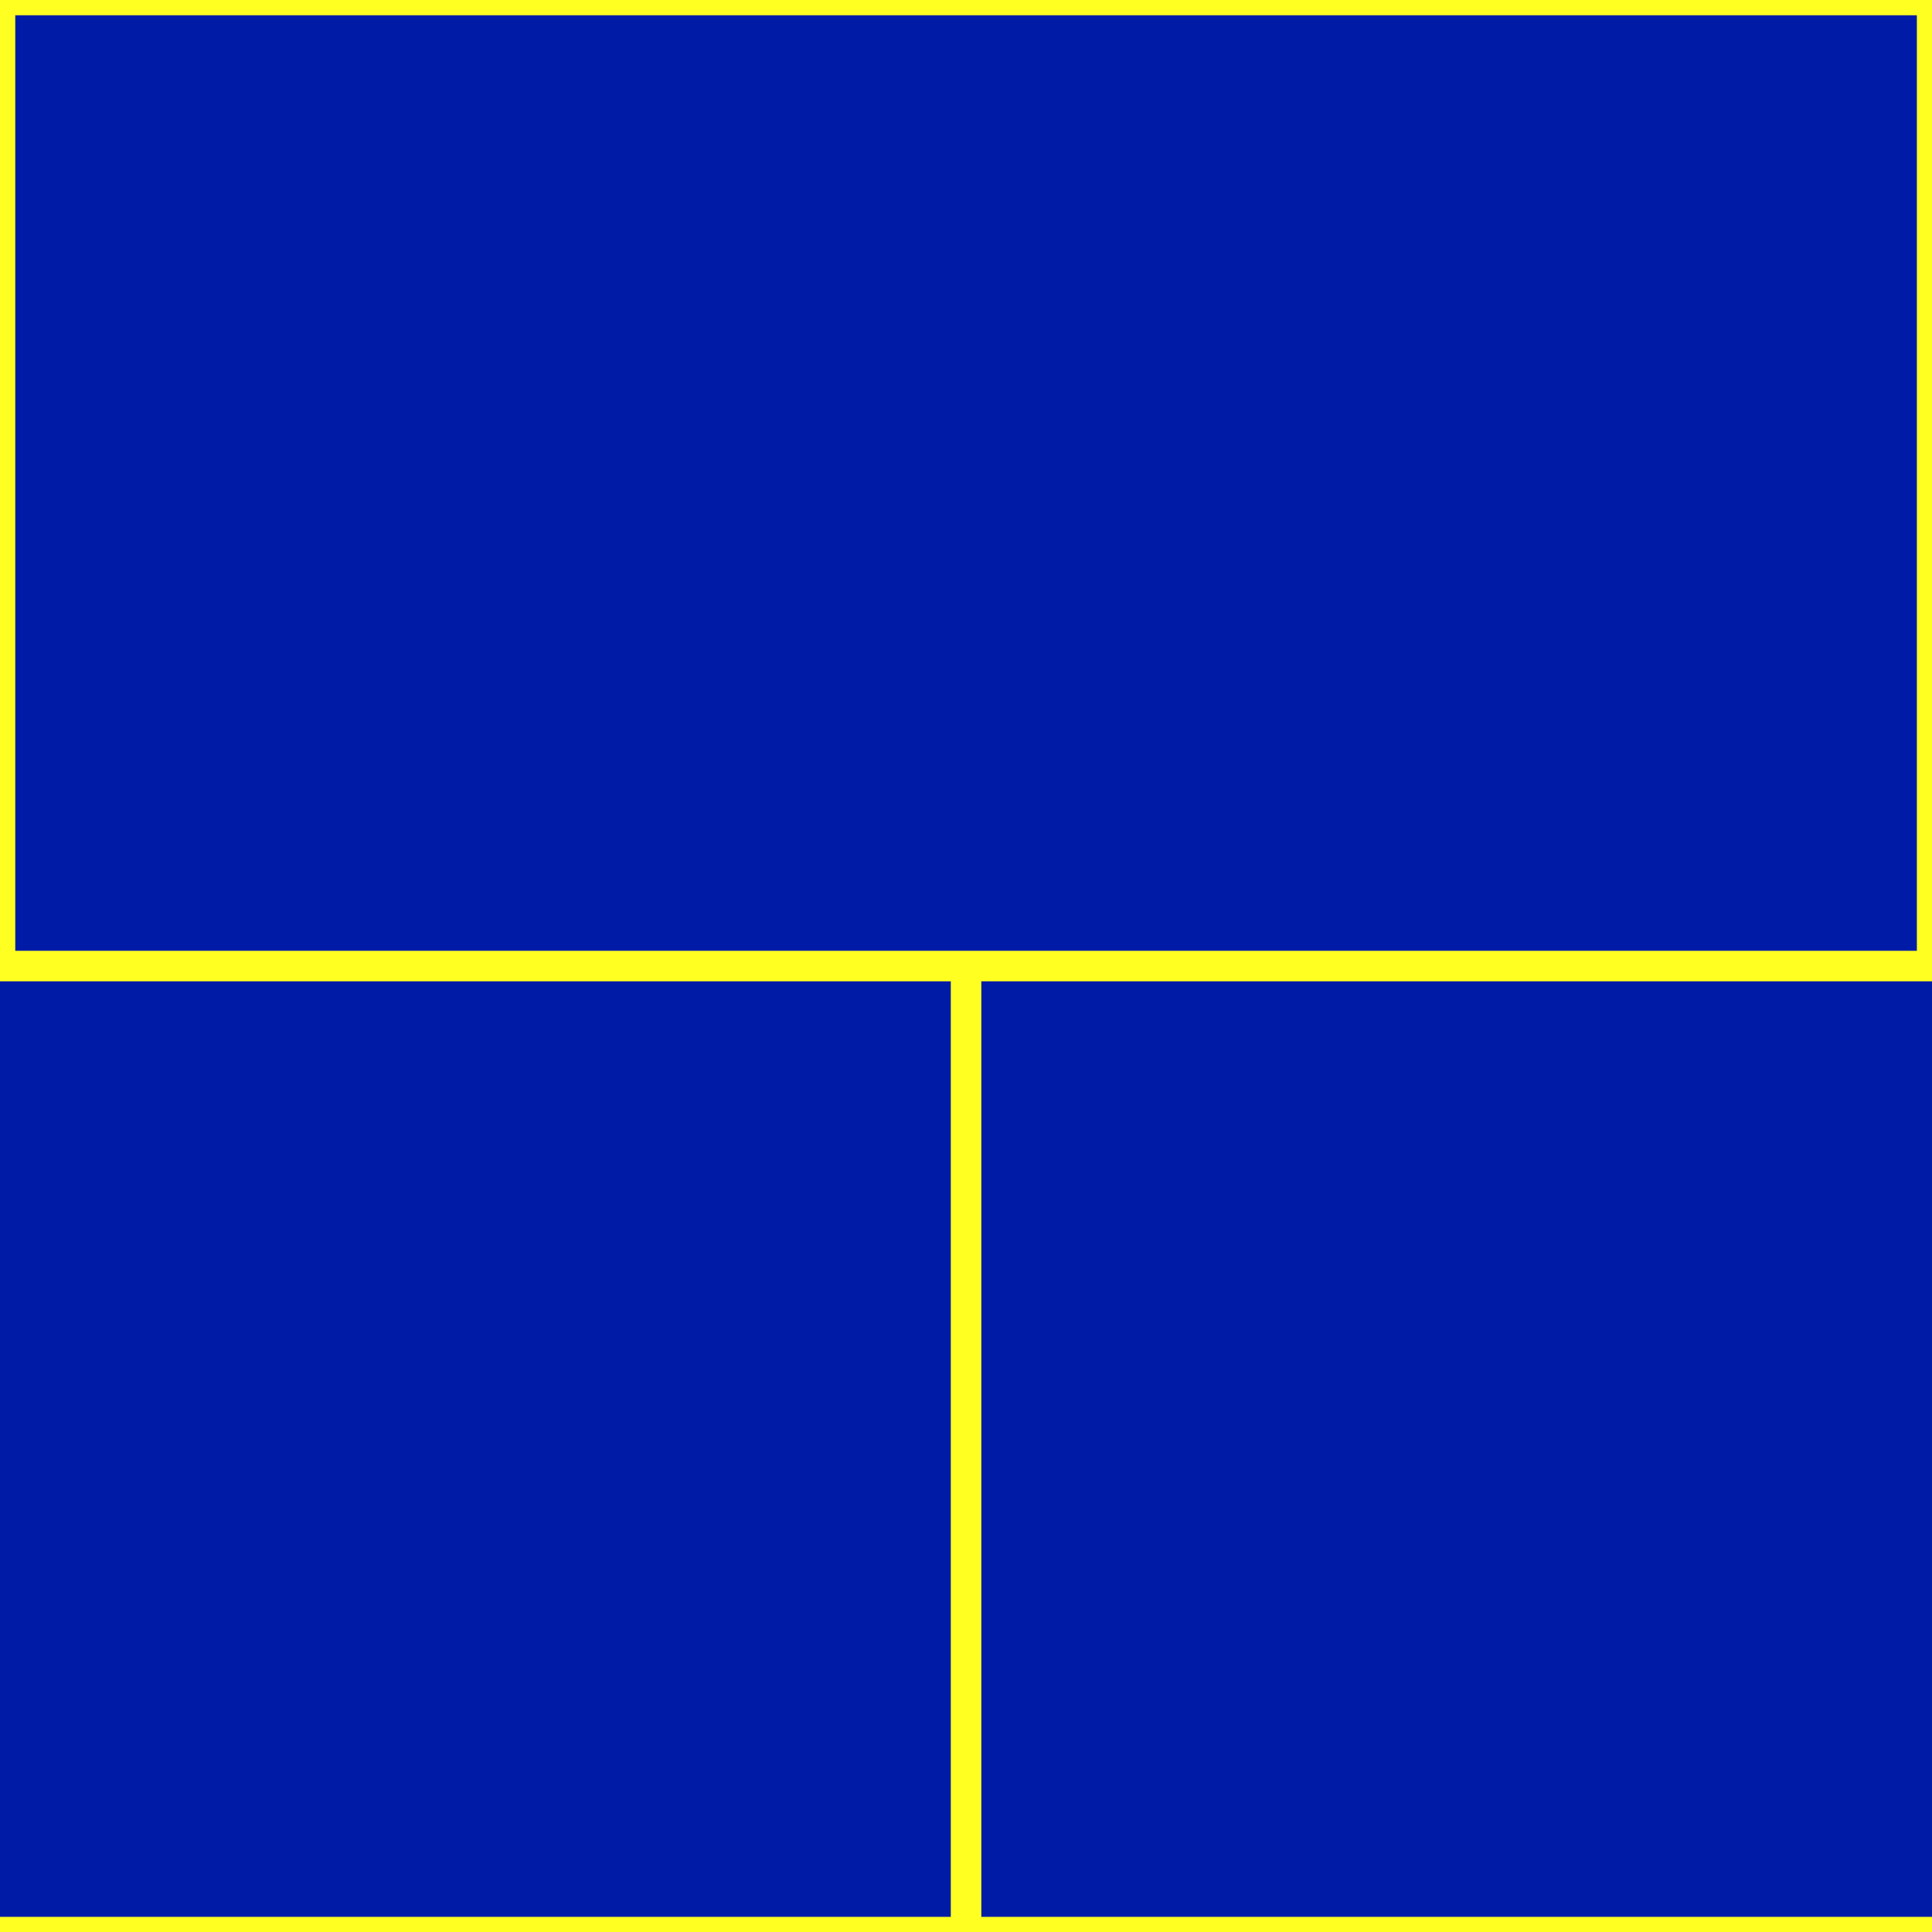
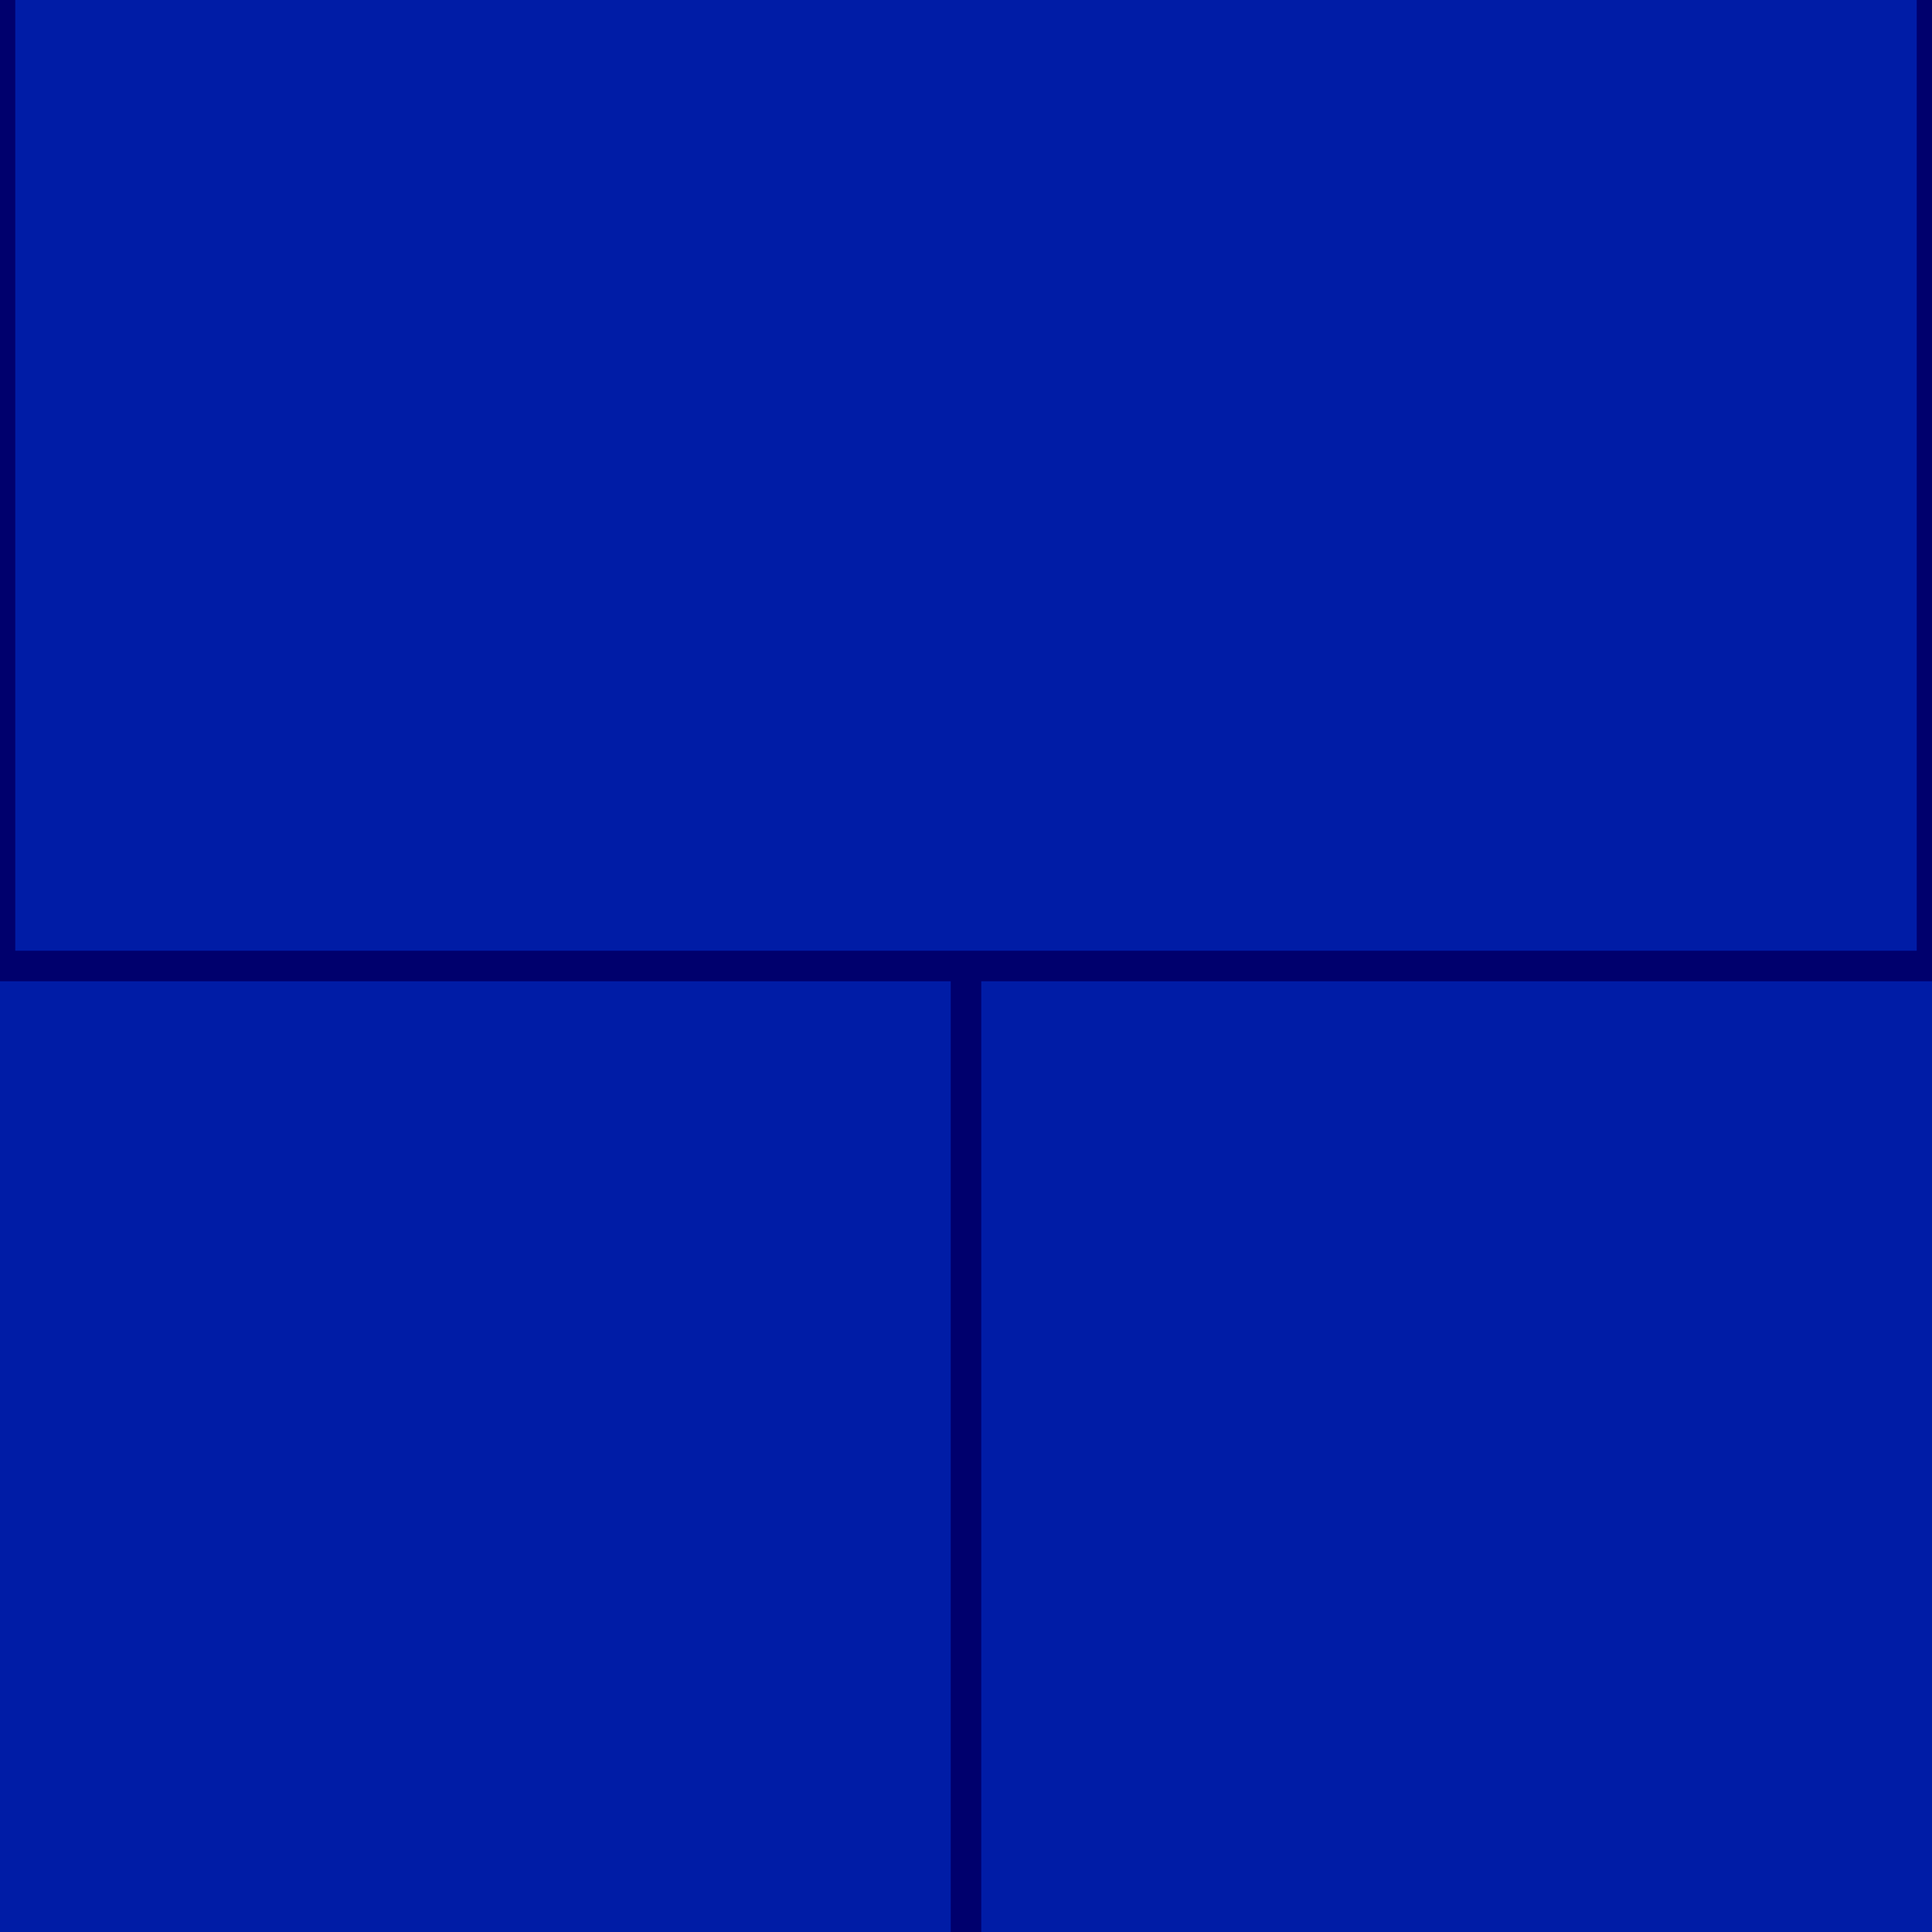
- <svg xmlns="http://www.w3.org/2000/svg" width="16" height="16" viewBox="0 0 4.233 4.233" version="1.1" id="svg1" xml:space="preserve">
+ <svg xmlns="http://www.w3.org/2000/svg" width="100" height="100" viewBox="0 0 26.458 26.458" version="1.1" id="svg1" xml:space="preserve">
  <defs id="defs1">
    <linearGradient id="swatch1">
      <stop style="stop-color:#001ca6;stop-opacity:1;" offset="0" id="stop1" />
    </linearGradient>
    <linearGradient id="linearGradient5460">
      <stop style="stop-color:#e6e6e6;stop-opacity:1" offset="0" id="stop5462" />
      <stop style="stop-color:#ffffff;stop-opacity:1" offset="1" id="stop5464" />
    </linearGradient>
    <linearGradient id="linearGradient5476">
      <stop style="stop-color:#772953;stop-opacity:1;" offset="0" id="stop5478" />
    </linearGradient>
-     <filter style="color-interpolation-filters:sRGB" id="filter1" x="-0.008" y="-0.008" width="1.016" height="1.016">
-       <feColorMatrix values="1 0 0 0 0 0 1 0 0 0 0 0 1 0 0 0 0 0 1000 -500 " id="feColorMatrix1" />
-     </filter>
  </defs>
-   <g id="layer1" style="filter:url(#filter1)">
-     <rect style="opacity:1;fill:#001ca6;fill-opacity:1;fill-rule:evenodd;stroke:none;stroke-width:0.085;stroke-dasharray:none;stroke-opacity:1;paint-order:markers stroke fill" id="rect3" width="4.233" height="4.233" x="-6.1144043e-08" y="-2.0999998e-06" />
-     <g id="g1" transform="matrix(0.16,0,0,0.16,-6.1144043e-8,-2.0999999e-6)">
-       <path style="fill:none;fill-opacity:1;fill-rule:evenodd;stroke:#ffff21;stroke-width:0.418;stroke-opacity:1;paint-order:markers stroke fill" d="M 0,13.229 H 26.458" id="path1" />
-       <path style="fill:none;fill-opacity:1;fill-rule:evenodd;stroke:#ffff21;stroke-width:0.418;stroke-opacity:1;paint-order:markers stroke fill" d="M -7.2790529e-8,0 H 26.458" id="path1-8" />
-       <path style="fill:none;fill-opacity:1;fill-rule:evenodd;stroke:#ffff21;stroke-width:0.418;stroke-opacity:1;paint-order:markers stroke fill" d="M 1.5e-7,26.458 H 26.458" id="path1-8-1" />
-       <path style="fill:none;fill-opacity:1;fill-rule:evenodd;stroke:#ffff21;stroke-width:0.418;stroke-opacity:1;paint-order:markers stroke fill" d="M 0,-2.5e-6 V 13.229" id="path2" />
-       <path style="fill:none;fill-opacity:1;fill-rule:evenodd;stroke:#ffff21;stroke-width:0.418;stroke-opacity:1;paint-order:markers stroke fill" d="M 26.458,0 V 13.229" id="path3" />
-       <path style="fill:none;fill-opacity:1;fill-rule:evenodd;stroke:#ffff21;stroke-width:0.418;stroke-opacity:1;paint-order:markers stroke fill" d="M 13.229,13.229 V 26.458" id="path3-8" />
-     </g>
+   <g id="layer1">
+     <rect style="opacity:1;fill:#001ca6;fill-opacity:1;fill-rule:evenodd;stroke:none;stroke-width:0.529;stroke-dasharray:none;stroke-opacity:1;paint-order:markers stroke fill" id="rect3" width="26.458" height="26.458" x="0" y="0" />
+     <path style="fill:none;fill-rule:evenodd;stroke:#00006d;stroke-width:0.418;paint-order:markers stroke fill;fill-opacity:1;stroke-opacity:1" d="M 0,13.229 H 26.458" id="path1" />
+     <path style="fill:none;fill-opacity:1;fill-rule:evenodd;stroke:#00006d;stroke-width:0.418;stroke-opacity:1;paint-order:markers stroke fill" d="M 0,-2.5e-6 V 13.229" id="path2" />
+     <path style="fill:none;fill-opacity:1;fill-rule:evenodd;stroke:#00006d;stroke-width:0.418;stroke-opacity:1;paint-order:markers stroke fill" d="M 26.458,0 V 13.229" id="path3" />
+     <path style="fill:none;fill-opacity:1;fill-rule:evenodd;stroke:#00006d;stroke-width:0.418;stroke-opacity:1;paint-order:markers stroke fill" d="M 13.229,13.229 V 26.458" id="path3-8" />
  </g>
</svg>
